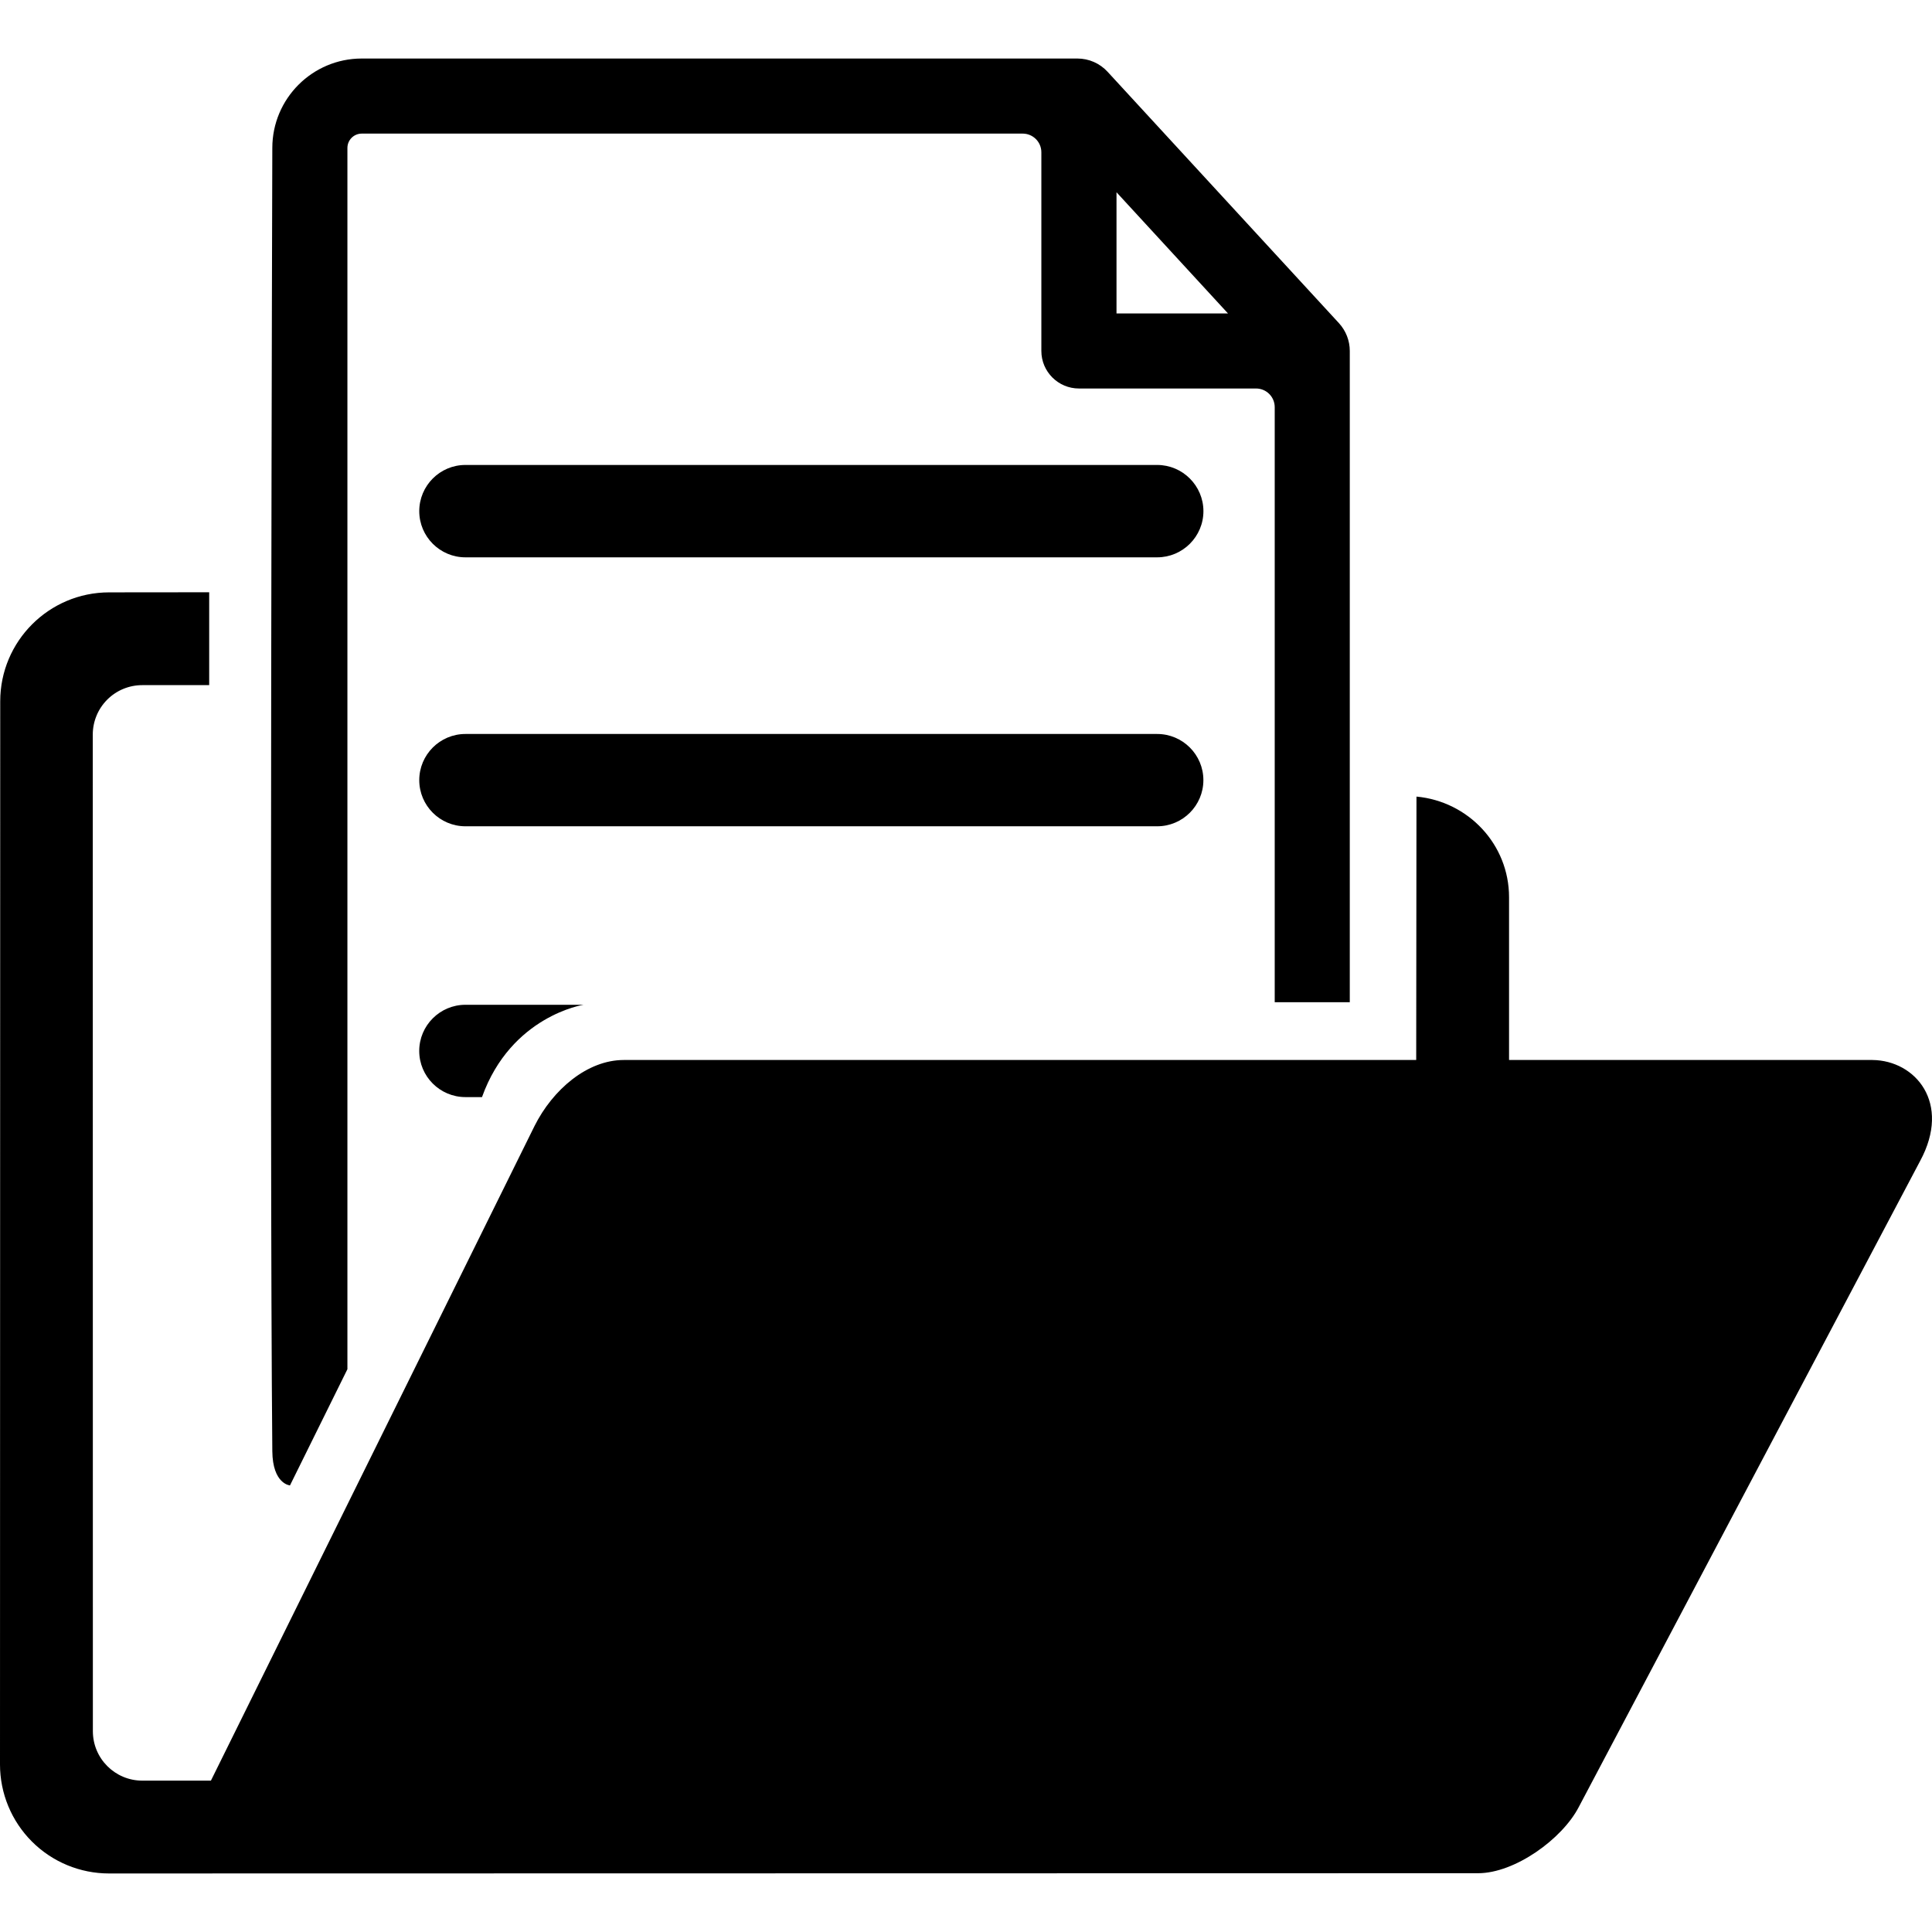
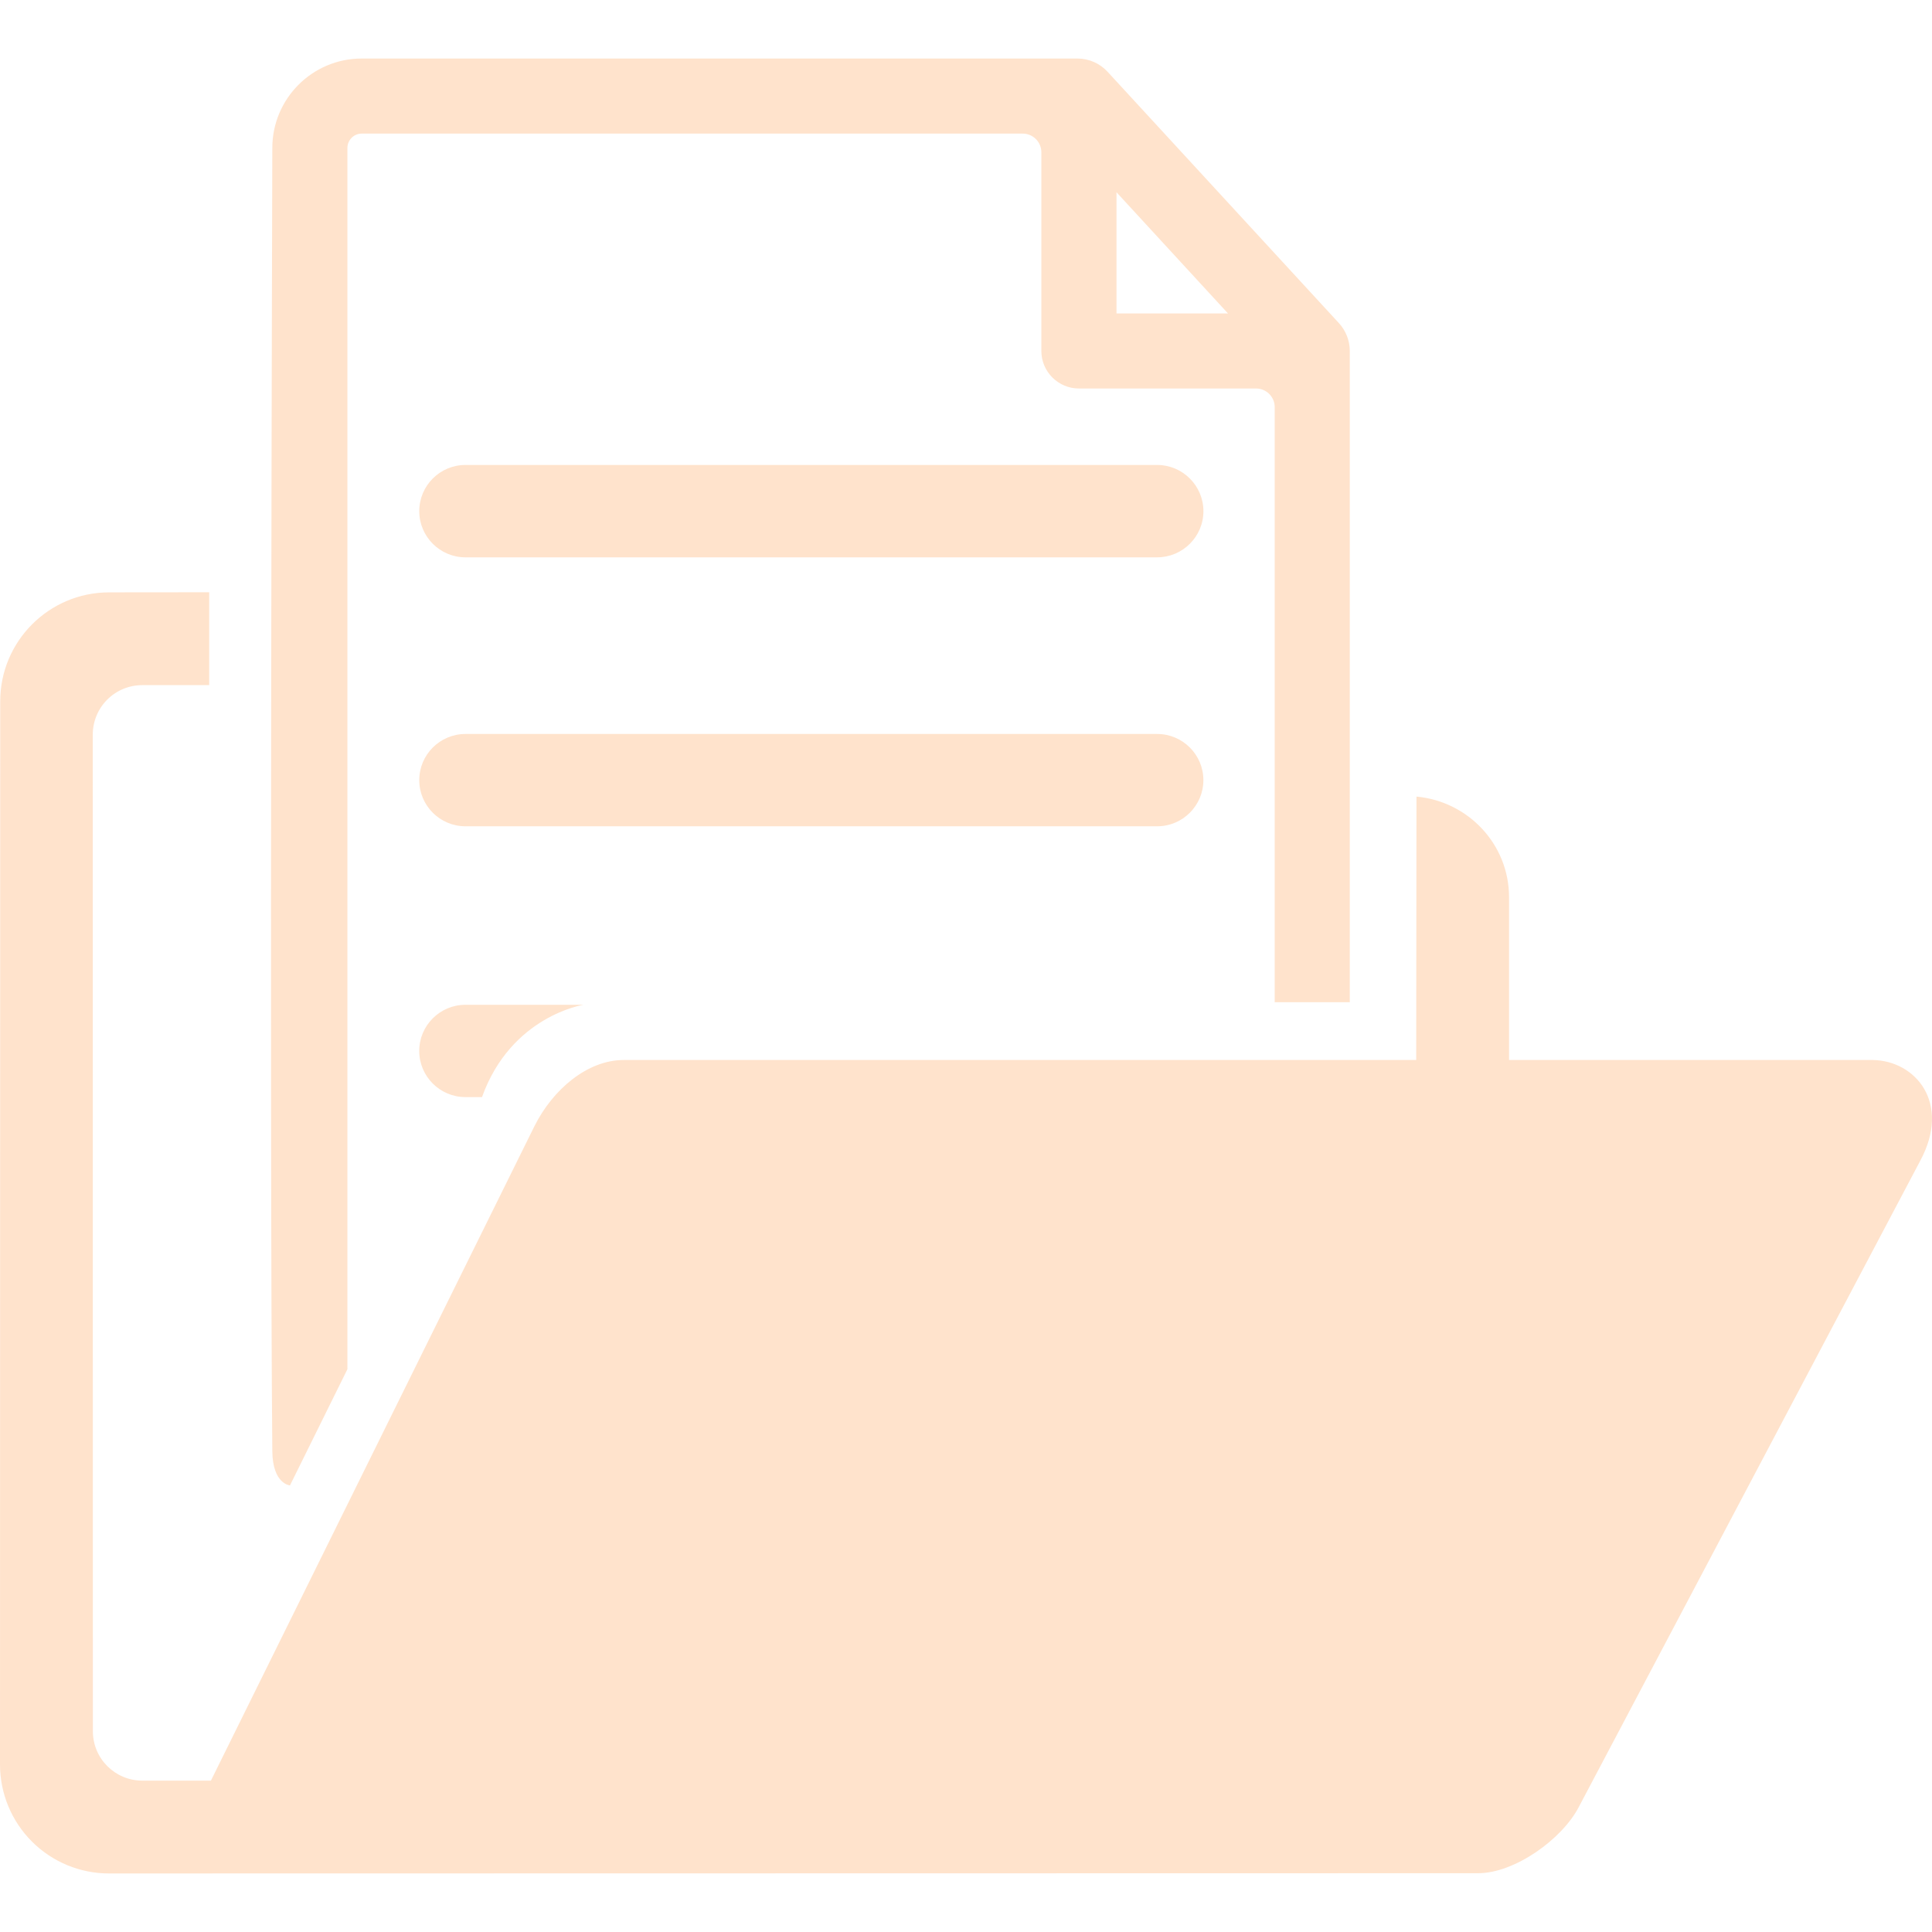
<svg xmlns="http://www.w3.org/2000/svg" version="1.1" id="Capa_1" x="0px" y="0px" width="592.813px" height="592.814px" viewBox="0 0 592.813 592.814" style="enable-background:new 0 0 592.813 592.814;" xml:space="preserve">
  <g>
-     <path d="M589.173,356.232l-104.756,198.26c-5.125,9.858-19.653,20.285-30.872,20.285l-420.096,0.077   c-8.875,0-17.384-3.518-23.655-9.794C3.523,558.783,0,550.283,0,541.405l0.068-326.209c0-18.448,14.955-33.417,33.405-33.435   l30.715-0.029v28.496H43.639c-4.022,0-7.885,1.596-10.731,4.442c-2.843,2.846-4.442,6.706-4.442,10.731l0.03,305.796   c0,8.388,6.797,15.173,15.176,15.173h21.045l99.28-200.836c5.609-11.219,16.208-20.286,27.411-20.286h243.14l0.083-80.823   c15.876,1.472,28.406,14.641,28.406,30.893v49.931H574.55C587.719,325.384,598.808,338.406,589.173,356.232z M83.558,445.272   c-0.907-99.969,0-399.884,0-399.884c0-15.132,12.306-27.429,27.423-27.429h219.614c3.518,0,6.874,1.472,9.251,4.061l71,77.141   c2.128,2.323,3.321,5.364,3.321,8.515v199.839h-23.034V124.932c0-3.159-2.565-5.725-5.728-5.725h-54.343   c-6.36,0-11.532-5.163-11.532-11.511V46.721c0-3.16-2.565-5.725-5.728-5.725H110.995c-2.423,0-4.395,1.971-4.395,4.392v374.739   l-17.626,35.66C88.975,455.781,83.649,455.391,83.558,445.272z M342.588,96.182H376.8l-34.212-37.188V96.182z M355.065,142.667   H142.813c-7.82,0-14.168,6.354-14.168,14.174c0,7.814,6.354,14.171,14.168,14.171h212.258c7.82,0,14.187-6.362,14.187-14.171   C369.245,149.027,362.88,142.667,355.065,142.667z M369.245,239.376c0-7.814-6.359-14.162-14.18-14.162H142.813   c-7.82,0-14.168,6.36-14.168,14.162c0,7.814,6.354,14.162,14.168,14.162h212.258C362.88,253.539,369.245,247.19,369.245,239.376z    M128.636,322.47c0,7.813,6.357,14.162,14.171,14.162h5.089c8.958-24.967,31.164-28.324,31.164-28.324h-36.253   C135.005,308.308,128.636,314.656,128.636,322.47z" />
+     <path d="M589.173,356.232l-104.756,198.26c-5.125,9.858-19.653,20.285-30.872,20.285l-420.096,0.077   c-8.875,0-17.384-3.518-23.655-9.794C3.523,558.783,0,550.283,0,541.405l0.068-326.209c0-18.448,14.955-33.417,33.405-33.435   l30.715-0.029v28.496H43.639c-4.022,0-7.885,1.596-10.731,4.442c-2.843,2.846-4.442,6.706-4.442,10.731l0.03,305.796   c0,8.388,6.797,15.173,15.176,15.173h21.045l99.28-200.836c5.609-11.219,16.208-20.286,27.411-20.286h243.14l0.083-80.823   c15.876,1.472,28.406,14.641,28.406,30.893v49.931H574.55C587.719,325.384,598.808,338.406,589.173,356.232z M83.558,445.272   c-0.907-99.969,0-399.884,0-399.884c0-15.132,12.306-27.429,27.423-27.429h219.614c3.518,0,6.874,1.472,9.251,4.061l71,77.141   c2.128,2.323,3.321,5.364,3.321,8.515v199.839h-23.034V124.932c0-3.159-2.565-5.725-5.728-5.725h-54.343   c-6.36,0-11.532-5.163-11.532-11.511V46.721c0-3.16-2.565-5.725-5.728-5.725H110.995c-2.423,0-4.395,1.971-4.395,4.392v374.739   l-17.626,35.66C88.975,455.781,83.649,455.391,83.558,445.272z M342.588,96.182H376.8l-34.212-37.188V96.182z M355.065,142.667   H142.813c-7.82,0-14.168,6.354-14.168,14.174c0,7.814,6.354,14.171,14.168,14.171h212.258c7.82,0,14.187-6.362,14.187-14.171   C369.245,149.027,362.88,142.667,355.065,142.667z M369.245,239.376c0-7.814-6.359-14.162-14.18-14.162H142.813   c-7.82,0-14.168,6.36-14.168,14.162c0,7.814,6.354,14.162,14.168,14.162h212.258C362.88,253.539,369.245,247.19,369.245,239.376z    M128.636,322.47c0,7.813,6.357,14.162,14.171,14.162h5.089c8.958-24.967,31.164-28.324,31.164-28.324h-36.253   C135.005,308.308,128.636,314.656,128.636,322.47z" style="fill: #ffe3cc;" />
  </g>
  <g>
</g>
  <g>
</g>
  <g>
</g>
  <g>
</g>
  <g>
</g>
  <g>
</g>
  <g>
</g>
  <g>
</g>
  <g>
</g>
  <g>
</g>
  <g>
</g>
  <g>
</g>
  <g>
</g>
  <g>
</g>
  <g>
</g>
</svg>
